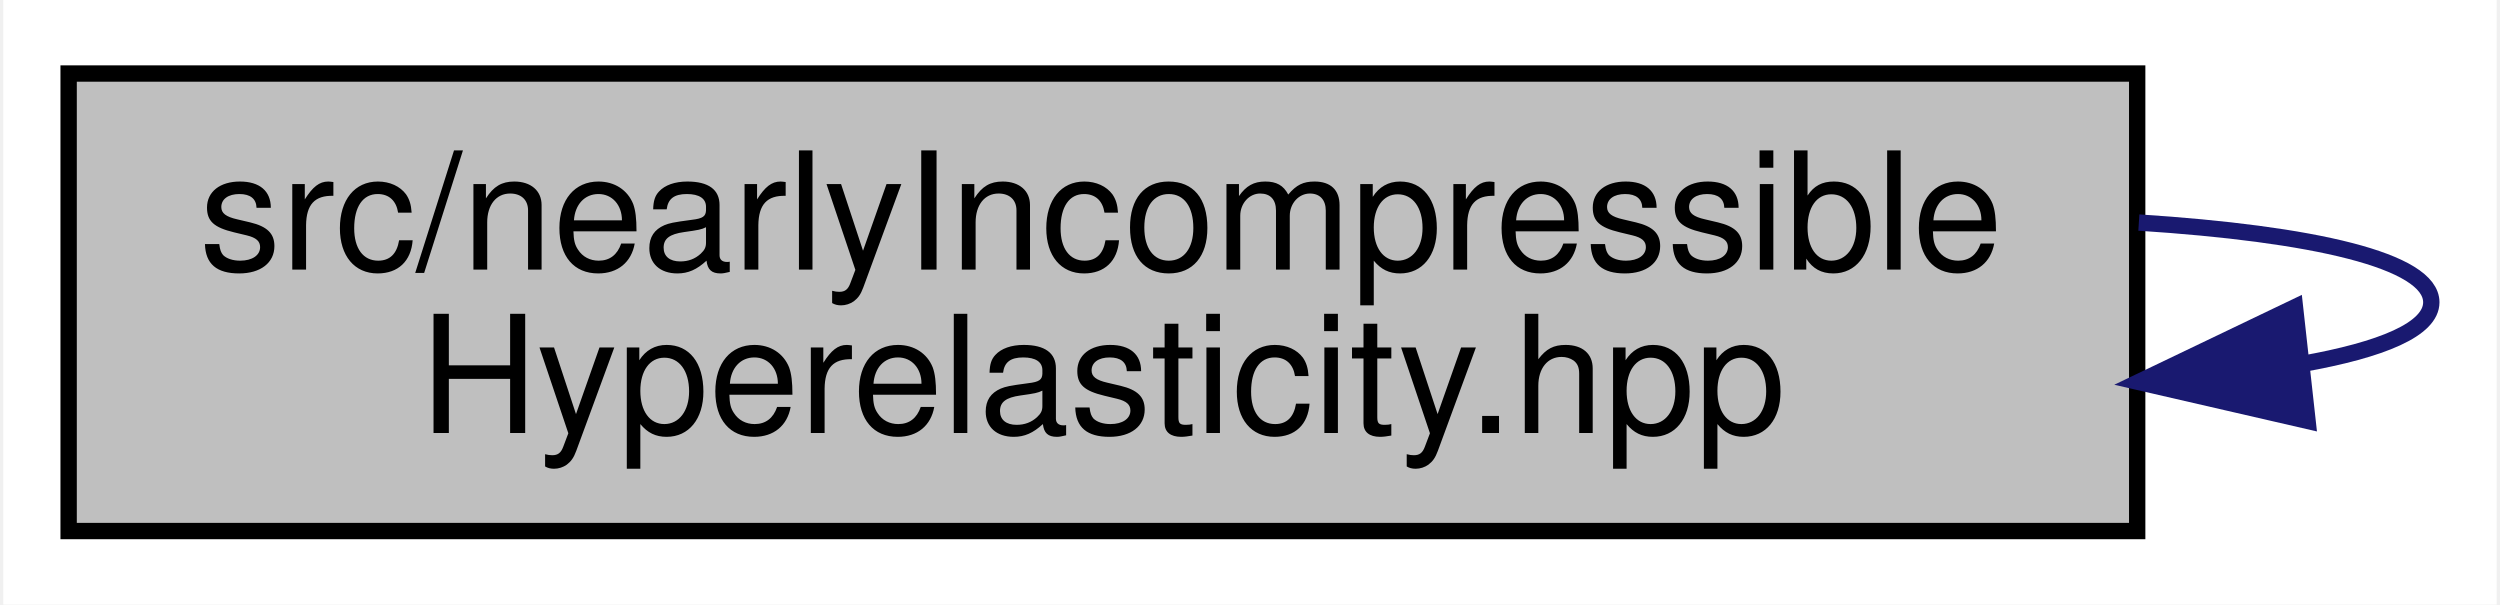
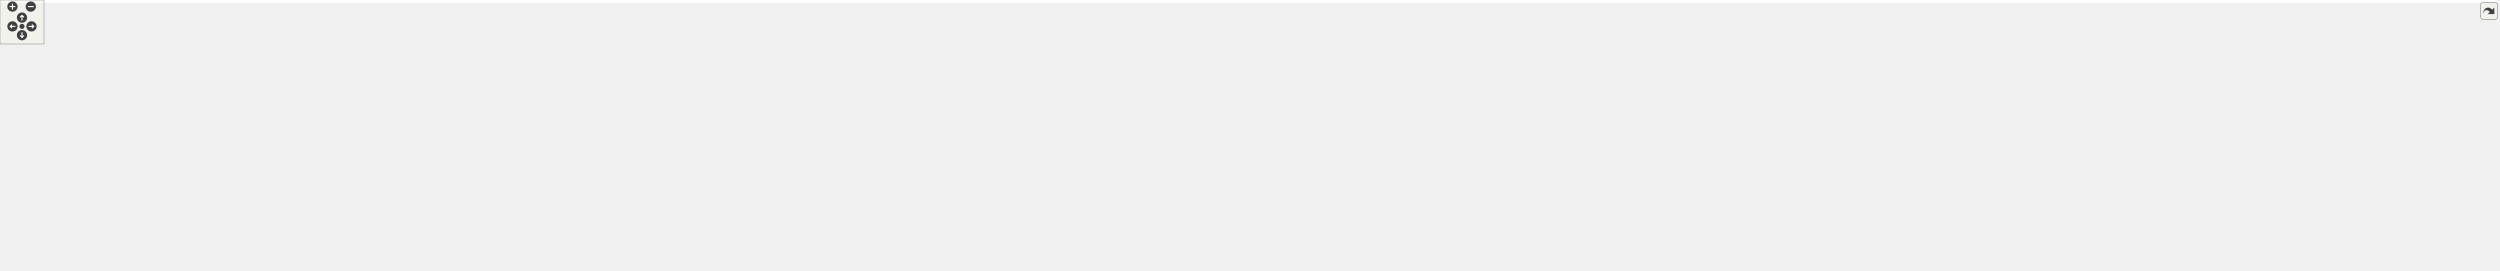
- <svg xmlns="http://www.w3.org/2000/svg" width="153pt" height="37pt" viewBox="0.00 0.00 152.60 37.00">
-   <g id="graph0" class="graph" transform="scale(1 1) rotate(0) translate(4 33)">
-     <polygon fill="#ffffff" stroke="transparent" points="-4,4 -4,-33 148.596,-33 148.596,4 -4,4" />
-     <g id="node1" class="node">
-       <polygon fill="#bfbfbf" stroke="#000000" points="0,-.5 0,-28.5 126.596,-28.5 126.596,-.5 0,-.5" />
-       <text text-anchor="start" x="8" y="-16.5" font-family="Helvetica,sans-Serif" font-size="10.00" fill="#000000">src/nearlyIncompressible</text>
-       <text text-anchor="middle" x="63.298" y="-6.5" font-family="Helvetica,sans-Serif" font-size="10.00" fill="#000000">Hyperelasticity.hpp</text>
-     </g>
-     <g id="edge1" class="edge">
-       <path fill="none" stroke="#191970" d="M126.698,-19.38C137.288,-18.697 144.596,-17.07 144.596,-14.5 144.596,-12.853 141.597,-11.594 136.657,-10.722" />
-       <polygon fill="#191970" stroke="#191970" points="137.023,-7.241 126.698,-9.62 136.253,-14.199 137.023,-7.241" />
+ <svg xmlns="http://www.w3.org/2000/svg" xmlns:xlink="http://www.w3.org/1999/xlink" id="main" version="1.1" xml:space="preserve">
+   <style type="text/css">
+ .edge:hover path { stroke: red; }
+ .edge:hover polygon { stroke: red; fill: red; }
+ </style>
+   <defs>
+     <circle id="rim" cx="0" cy="0" r="7" />
+     <circle id="rim2" cx="0" cy="0" r="3.5" />
+     <g id="zoomPlus">
+       <use xlink:href="#rim" fill="#404040">
+         <set attributeName="fill" to="#808080" begin="zoomplus.mouseover" end="zoomplus.mouseout" />
+       </use>
+       <path d="M-4,0h8M0,-4v8" fill="none" stroke="white" stroke-width="1.5" pointer-events="none" />
+     </g>
+     <g id="zoomMin">
+       <use xlink:href="#rim" fill="#404040">
+         <set attributeName="fill" to="#808080" begin="zoomminus.mouseover" end="zoomminus.mouseout" />
+       </use>
+       <path d="M-4,0h8" fill="none" stroke="white" stroke-width="1.5" pointer-events="none" />
+     </g>
+     <g id="dirArrow">
+       <path fill="none" stroke="white" stroke-width="1.5" d="M0,-3.0v7 M-2.5,-0.5L0,-3.0L2.5,-0.5" />
+     </g>
+     <g id="resetDef">
+       <use xlink:href="#rim2" fill="#404040">
+         <set attributeName="fill" to="#808080" begin="reset.mouseover" end="reset.mouseout" />
+       </use>
+     </g>
+   </defs>
+   <svg id="graph" class="graph">
+     <g id="viewport">
+       <polygon fill="#ffffff" stroke="transparent" points="-4,4 -4,-308 3405.194,-308 3405.194,4 -4,4" />
+       <g id="node1" class="node">
+         <polygon fill="#bfbfbf" stroke="#000000" points="1631.434,-275.5 1631.434,-303.5 1758.029,-303.5 1758.029,-275.5 1631.434,-275.5" />
+         <text text-anchor="start" x="1639.434" y="-291.5" font-family="Helvetica,sans-Serif" font-size="10.00" fill="#000000">src/nearlyIncompressible</text>
+         <text text-anchor="middle" x="1694.731" y="-281.5" font-family="Helvetica,sans-Serif" font-size="10.00" fill="#000000">Hyperelasticity.hpp</text>
+       </g>
+       <g id="node2" class="node">
+         <g id="a_node2">
+           <a xlink:href="../../d2/d34/hyperelasticity_8hpp.html" target="_top" xlink:title="hyperelasticity.hpp">
+             <polygon fill="#ffffff" stroke="#000000" points="1645.689,-220.5 1645.689,-238.5 1743.774,-238.5 1743.774,-220.5 1645.689,-220.5" />
+             <text text-anchor="middle" x="1694.731" y="-226.5" font-family="Helvetica,sans-Serif" font-size="10.00" fill="#000000">hyperelasticity.hpp</text>
+           </a>
+         </g>
+       </g>
+       <g id="edge1" class="edge">
+         <path fill="none" stroke="#191970" d="M1694.731,-275.281C1694.731,-267.378 1694.731,-257.432 1694.731,-248.831" />
+         <polygon fill="#191970" stroke="#191970" points="1698.232,-248.584 1694.731,-238.584 1691.232,-248.584 1698.232,-248.584" />
+       </g>
+       <g id="node3" class="node">
+         <g id="a_node3">
+           <a xlink:href="../../d2/d8b/_finite___element___problem_8hpp.html" target="_top" xlink:title="Finite_Element_Problem.hpp">
+             <polygon fill="#ffffff" stroke="#000000" points="1622.252,-165.5 1622.252,-183.5 1767.211,-183.5 1767.211,-165.5 1622.252,-165.5" />
+             <text text-anchor="middle" x="1694.731" y="-171.5" font-family="Helvetica,sans-Serif" font-size="10.00" fill="#000000">Finite_Element_Problem.hpp</text>
+           </a>
+         </g>
+       </g>
+       <g id="edge2" class="edge">
+         <path fill="none" stroke="#191970" d="M1694.731,-220.418C1694.731,-213.216 1694.731,-202.896 1694.731,-193.863" />
+         <polygon fill="#191970" stroke="#191970" points="1698.232,-193.779 1694.731,-183.78 1691.232,-193.78 1698.232,-193.779" />
+       </g>
+       <g id="node4" class="node">
+         <g id="a_node4">
+           <a xlink:href="../../d0/d02/meshpp_8hpp.html" target="_top" xlink:title="meshpp.hpp">
+             <polygon fill="#ffffff" stroke="#000000" points="1659.212,-55.5 1659.212,-73.5 1730.251,-73.5 1730.251,-55.5 1659.212,-55.5" />
+             <text text-anchor="middle" x="1694.731" y="-61.5" font-family="Helvetica,sans-Serif" font-size="10.00" fill="#000000">meshpp.hpp</text>
+           </a>
+         </g>
+       </g>
+       <g id="edge3" class="edge">
+         <path fill="none" stroke="#191970" d="M1688.955,-165.164C1683.804,-156.252 1676.643,-142.256 1673.731,-129 1670.188,-112.868 1676.83,-95.053 1683.561,-82.24" />
+         <polygon fill="#191970" stroke="#191970" points="1686.619,-83.945 1688.558,-73.529 1680.546,-80.462 1686.619,-83.945" />
+       </g>
+       <g id="node36" class="node">
+         <g id="a_node36">
+           <a xlink:href="../../d0/d41/_base_class_f_e_m_8hpp.html" target="_top" xlink:title="BaseClassFEM.hpp">
+             <polygon fill="#ffffff" stroke="#000000" points="1682.547,-110.5 1682.547,-128.5 1786.916,-128.5 1786.916,-110.5 1682.547,-110.5" />
+             <text text-anchor="middle" x="1734.731" y="-116.5" font-family="Helvetica,sans-Serif" font-size="10.00" fill="#000000">BaseClassFEM.hpp</text>
+           </a>
+         </g>
+       </g>
+       <g id="edge36" class="edge">
+         <path fill="none" stroke="#191970" d="M1701.337,-165.418C1706.919,-157.742 1715.079,-146.522 1721.936,-137.095" />
+         <polygon fill="#191970" stroke="#191970" points="1724.932,-138.925 1727.983,-128.78 1719.27,-134.808 1724.932,-138.925" />
+       </g>
+       <g id="node5" class="node">
+         <polygon fill="#ffffff" stroke="#bfbfbf" points="0,-.5 0,-18.5 45.463,-18.5 45.463,-.5 0,-.5" />
+         <text text-anchor="middle" x="22.731" y="-6.5" font-family="Helvetica,sans-Serif" font-size="10.00" fill="#000000">stdio.h</text>
+       </g>
+       <g id="edge4" class="edge">
+         <path fill="none" stroke="#191970" d="M1658.858,-64.066C1437.504,-61.314 260.389,-45.6 55.681,-18.542" />
+         <polygon fill="#191970" stroke="#191970" points="56.038,-15.058 45.638,-17.079 55.029,-21.984 56.038,-15.058" />
+       </g>
+       <g id="node6" class="node">
+         <polygon fill="#ffffff" stroke="#bfbfbf" points="63.559,-.5 63.559,-18.5 117.904,-18.5 117.904,-.5 63.559,-.5" />
+         <text text-anchor="middle" x="90.731" y="-6.5" font-family="Helvetica,sans-Serif" font-size="10.00" fill="#000000">iostream</text>
+       </g>
+       <g id="edge5" class="edge">
+         <path fill="none" stroke="#191970" d="M1659.062,-63.94C1444.205,-60.504 325.265,-41.716 128.014,-18.527" />
+         <polygon fill="#191970" stroke="#191970" points="128.44,-15.053 118.074,-17.242 127.543,-21.995 128.44,-15.053" />
+       </g>
+       <g id="node7" class="node">
+         <polygon fill="#ffffff" stroke="#bfbfbf" points="136.34,-.5 136.34,-18.5 185.123,-18.5 185.123,-.5 136.34,-.5" />
+         <text text-anchor="middle" x="160.731" y="-6.5" font-family="Helvetica,sans-Serif" font-size="10.00" fill="#000000">istream</text>
+       </g>
+       <g id="edge6" class="edge">
+         <path fill="none" stroke="#191970" d="M1659.186,-63.955C1450.185,-60.679 384.267,-42.993 195.441,-18.753" />
+         <polygon fill="#191970" stroke="#191970" points="195.841,-15.274 185.448,-17.334 194.857,-22.205 195.841,-15.274" />
+       </g>
+       <g id="node8" class="node">
+         <polygon fill="#ffffff" stroke="#bfbfbf" points="203.061,-.5 203.061,-18.5 252.401,-18.5 252.401,-.5 203.061,-.5" />
+         <text text-anchor="middle" x="227.731" y="-6.5" font-family="Helvetica,sans-Serif" font-size="10.00" fill="#000000">fstream</text>
+       </g>
+       <g id="edge7" class="edge">
+         <path fill="none" stroke="#191970" d="M1659.102,-63.899C1455.683,-60.401 444.187,-42.058 262.529,-18.764" />
+         <polygon fill="#191970" stroke="#191970" points="262.842,-15.273 252.449,-17.33 261.856,-22.203 262.842,-15.273" />
+       </g>
+       <g id="node9" class="node">
+         <polygon fill="#ffffff" stroke="#bfbfbf" points="270.116,-.5 270.116,-18.5 313.347,-18.5 313.347,-.5 270.116,-.5" />
+         <text text-anchor="middle" x="291.731" y="-6.5" font-family="Helvetica,sans-Serif" font-size="10.00" fill="#000000">vector</text>
+       </g>
+       <g id="edge8" class="edge">
+         <path fill="none" stroke="#191970" d="M1658.974,-63.899C1460.526,-60.489 497.482,-42.917 323.398,-18.688" />
+         <polygon fill="#191970" stroke="#191970" points="323.933,-15.229 313.515,-17.157 322.862,-22.146 323.933,-15.229" />
+       </g>
+       <g id="node10" class="node">
+         <polygon fill="#ffffff" stroke="#bfbfbf" points="331.222,-.5 331.222,-18.5 382.241,-18.5 382.241,-.5 331.222,-.5" />
+         <text text-anchor="middle" x="356.731" y="-6.5" font-family="Helvetica,sans-Serif" font-size="10.00" fill="#000000">iomanip</text>
+       </g>
+       <g id="edge9" class="edge">
+         <path fill="none" stroke="#191970" d="M1659.045,-64.363C1478.76,-63.503 666.354,-57.596 392.488,-18.687" />
+         <polygon fill="#191970" stroke="#191970" points="392.986,-15.223 382.583,-17.229 391.967,-22.148 392.986,-15.223" />
+       </g>
+       <g id="node11" class="node">
+         <polygon fill="#ffffff" stroke="#bfbfbf" points="400.271,-.5 400.271,-18.5 505.192,-18.5 505.192,-.5 400.271,-.5" />
+         <text text-anchor="middle" x="452.731" y="-6.5" font-family="Helvetica,sans-Serif" font-size="10.00" fill="#000000">Epetra_MpiComm.h</text>
+       </g>
+       <g id="edge10" class="edge">
+         <path fill="none" stroke="#191970" d="M1659.1,-63.686C1489.767,-59.731 764.597,-41.827 515.343,-19.027" />
+         <polygon fill="#191970" stroke="#191970" points="515.539,-15.53 505.255,-18.076 514.882,-22.499 515.539,-15.53" />
+       </g>
+       <g id="node12" class="node">
+         <polygon fill="#ffffff" stroke="#bfbfbf" points="522.988,-.5 522.988,-18.5 638.475,-18.5 638.475,-.5 522.988,-.5" />
+         <text text-anchor="middle" x="580.731" y="-6.5" font-family="Helvetica,sans-Serif" font-size="10.00" fill="#000000">Epetra_FECrsGraph.h</text>
+       </g>
+       <g id="edge11" class="edge">
+         <path fill="none" stroke="#191970" d="M1658.94,-64.207C1526.438,-62.857 1051.117,-55.657 648.88,-19.012" />
+         <polygon fill="#191970" stroke="#191970" points="649.074,-15.515 638.795,-18.086 648.433,-22.486 649.074,-15.515" />
+       </g>
+       <g id="node13" class="node">
+         <polygon fill="#ffffff" stroke="#bfbfbf" points="656.273,-.5 656.273,-18.5 771.189,-18.5 771.189,-.5 656.273,-.5" />
+         <text text-anchor="middle" x="713.731" y="-6.5" font-family="Helvetica,sans-Serif" font-size="10.00" fill="#000000">Epetra_FECrsMatrix.h</text>
+       </g>
+       <g id="edge12" class="edge">
+         <path fill="none" stroke="#191970" d="M1658.891,-63.919C1537.237,-61.694 1128.776,-52.148 781.29,-19.067" />
+         <polygon fill="#191970" stroke="#191970" points="781.575,-15.579 771.286,-18.107 780.906,-22.547 781.575,-15.579" />
+       </g>
+       <g id="node14" class="node">
+         <polygon fill="#ffffff" stroke="#bfbfbf" points="788.756,-.5 788.756,-18.5 888.707,-18.5 888.707,-.5 788.756,-.5" />
+         <text text-anchor="middle" x="838.731" y="-6.5" font-family="Helvetica,sans-Serif" font-size="10.00" fill="#000000">Epetra_FEVector.h</text>
+       </g>
+       <g id="edge13" class="edge">
+         <path fill="none" stroke="#191970" d="M1658.877,-63.764C1547.652,-61.202 1198.478,-51.075 899.078,-19.037" />
+         <polygon fill="#191970" stroke="#191970" points="899.214,-15.531 888.896,-17.936 898.462,-22.491 899.214,-15.531" />
+       </g>
+       <g id="node15" class="node">
+         <polygon fill="#ffffff" stroke="#bfbfbf" points="907.145,-.5 907.145,-18.5 994.317,-18.5 994.317,-.5 907.145,-.5" />
+         <text text-anchor="middle" x="950.731" y="-6.5" font-family="Helvetica,sans-Serif" font-size="10.00" fill="#000000">Epetra_Vector.h</text>
+       </g>
+       <g id="edge14" class="edge">
+         <path fill="none" stroke="#191970" d="M1658.999,-63.554C1557.953,-60.58 1261.405,-49.794 1004.616,-18.962" />
+         <polygon fill="#191970" stroke="#191970" points="1004.695,-15.446 994.346,-17.716 1003.851,-22.395 1004.695,-15.446" />
+       </g>
+       <g id="node16" class="node">
+         <polygon fill="#ffffff" stroke="#bfbfbf" points="1012.323,-.5 1012.323,-18.5 1091.14,-18.5 1091.14,-.5 1012.323,-.5" />
+         <text text-anchor="middle" x="1051.731" y="-6.5" font-family="Helvetica,sans-Serif" font-size="10.00" fill="#000000">Epetra_Map.h</text>
+       </g>
+       <g id="edge15" class="edge">
+         <path fill="none" stroke="#191970" d="M1659.03,-63.253C1567.763,-59.749 1318.371,-48.192 1101.211,-19.059" />
+         <polygon fill="#191970" stroke="#191970" points="1101.601,-15.58 1091.222,-17.703 1100.66,-22.516 1101.601,-15.58" />
+       </g>
+       <g id="node17" class="node">
+         <polygon fill="#ffffff" stroke="#bfbfbf" points="1109.202,-.5 1109.202,-18.5 1250.261,-18.5 1250.261,-.5 1109.202,-.5" />
+         <text text-anchor="middle" x="1179.731" y="-6.5" font-family="Helvetica,sans-Serif" font-size="10.00" fill="#000000">Epetra_SerialDenseMatrix.h</text>
+       </g>
+       <g id="edge16" class="edge">
+         <path fill="none" stroke="#191970" d="M1659.106,-60.973C1586.293,-53.724 1414.918,-36.452 1260.505,-19.186" />
+         <polygon fill="#191970" stroke="#191970" points="1260.688,-15.685 1250.36,-18.049 1259.908,-22.641 1260.688,-15.685" />
+       </g>
+       <g id="node18" class="node">
+         <polygon fill="#ffffff" stroke="#bfbfbf" points="1267.909,-.5 1267.909,-18.5 1409.554,-18.5 1409.554,-.5 1267.909,-.5" />
+         <text text-anchor="middle" x="1338.731" y="-6.5" font-family="Helvetica,sans-Serif" font-size="10.00" fill="#000000">Epetra_SerialDenseVector.h</text>
+       </g>
+       <g id="edge17" class="edge">
+         <path fill="none" stroke="#191970" d="M1658.967,-58.975C1600.279,-49.908 1482.56,-31.721 1407.363,-20.103" />
+         <polygon fill="#191970" stroke="#191970" points="1407.462,-16.577 1397.045,-18.509 1406.393,-23.495 1407.462,-16.577" />
+       </g>
+       <g id="node19" class="node">
+         <polygon fill="#ffffff" stroke="#bfbfbf" points="1427.35,-.5 1427.35,-18.5 1580.113,-18.5 1580.113,-.5 1427.35,-.5" />
+         <text text-anchor="middle" x="1503.731" y="-6.5" font-family="Helvetica,sans-Serif" font-size="10.00" fill="#000000">Epetra_IntSerialDenseVector.h</text>
+       </g>
+       <g id="edge18" class="edge">
+         <path fill="none" stroke="#191970" d="M1663.192,-55.418C1630.886,-46.115 1580.507,-31.608 1545.037,-21.394" />
+         <polygon fill="#191970" stroke="#191970" points="1545.579,-17.908 1535.001,-18.504 1543.642,-24.635 1545.579,-17.908" />
+       </g>
+       <g id="node20" class="node">
+         <polygon fill="#ffffff" stroke="#bfbfbf" points="1597.879,-.5 1597.879,-18.5 1685.583,-18.5 1685.583,-.5 1597.879,-.5" />
+         <text text-anchor="middle" x="1641.731" y="-6.5" font-family="Helvetica,sans-Serif" font-size="10.00" fill="#000000">Epetra_Import.h</text>
+       </g>
+       <g id="edge19" class="edge">
+         <path fill="none" stroke="#191970" d="M1685.98,-55.418C1678.354,-47.504 1667.099,-35.824 1657.848,-26.225" />
+         <polygon fill="#191970" stroke="#191970" points="1660.133,-23.552 1650.674,-18.779 1655.092,-28.409 1660.133,-23.552" />
+       </g>
+       <g id="node21" class="node">
+         <polygon fill="#ffffff" stroke="#bfbfbf" points="1703.599,-.5 1703.599,-18.5 1791.864,-18.5 1791.864,-.5 1703.599,-.5" />
+         <text text-anchor="middle" x="1747.731" y="-6.5" font-family="Helvetica,sans-Serif" font-size="10.00" fill="#000000">Epetra_Export.h</text>
+       </g>
+       <g id="edge20" class="edge">
+         <path fill="none" stroke="#191970" d="M1703.483,-55.418C1711.109,-47.504 1722.364,-35.824 1731.614,-26.225" />
+         <polygon fill="#191970" stroke="#191970" points="1734.371,-28.409 1738.789,-18.779 1729.33,-23.552 1734.371,-28.409" />
+       </g>
+       <g id="node22" class="node">
+         <polygon fill="#ffffff" stroke="#bfbfbf" points="1810.122,-.5 1810.122,-18.5 1891.341,-18.5 1891.341,-.5 1810.122,-.5" />
+         <text text-anchor="middle" x="1850.731" y="-6.5" font-family="Helvetica,sans-Serif" font-size="10.00" fill="#000000">Epetra_Time.h</text>
+       </g>
+       <g id="edge21" class="edge">
+         <path fill="none" stroke="#191970" d="M1720.492,-55.418C1746.425,-46.275 1786.617,-32.105 1815.492,-21.924" />
+         <polygon fill="#191970" stroke="#191970" points="1816.925,-25.13 1825.192,-18.504 1814.597,-18.529 1816.925,-25.13" />
+       </g>
+       <g id="node23" class="node">
+         <polygon fill="#ffffff" stroke="#bfbfbf" points="1909.027,-.5 1909.027,-18.5 2058.436,-18.5 2058.436,-.5 1909.027,-.5" />
+         <text text-anchor="middle" x="1983.731" y="-6.5" font-family="Helvetica,sans-Serif" font-size="10.00" fill="#000000">ml_MultiLevelPreconditioner.h</text>
+       </g>
+       <g id="edge22" class="edge">
+         <path fill="none" stroke="#191970" d="M1730.458,-57.701C1779.395,-48.388 1867.839,-31.556 1926.18,-20.453" />
+         <polygon fill="#191970" stroke="#191970" points="1927.179,-23.826 1936.348,-18.518 1925.87,-16.949 1927.179,-23.826" />
+       </g>
+       <g id="node24" class="node">
+         <polygon fill="#ffffff" stroke="#bfbfbf" points="2076.655,-.5 2076.655,-18.5 2168.808,-18.5 2168.808,-.5 2076.655,-.5" />
+         <text text-anchor="middle" x="2122.731" y="-6.5" font-family="Helvetica,sans-Serif" font-size="10.00" fill="#000000">ml_epetra_utils.h</text>
+       </g>
+       <g id="edge23" class="edge">
+         <path fill="none" stroke="#191970" d="M1730.297,-60.757C1795.043,-53.813 1936.702,-38.029 2066.431,-19.132" />
+         <polygon fill="#191970" stroke="#191970" points="2067.158,-22.563 2076.545,-17.649 2066.143,-15.637 2067.158,-22.563" />
+       </g>
+       <g id="node25" class="node">
+         <polygon fill="#ffffff" stroke="#bfbfbf" points="2186.66,-.5 2186.66,-18.5 2258.803,-18.5 2258.803,-.5 2186.66,-.5" />
+         <text text-anchor="middle" x="2222.731" y="-6.5" font-family="Helvetica,sans-Serif" font-size="10.00" fill="#000000">ml_include.h</text>
+       </g>
+       <g id="edge24" class="edge">
+         <path fill="none" stroke="#191970" d="M1730.351,-62.541C1809.048,-57.912 2003.8,-44.818 2176.42,-19.047" />
+         <polygon fill="#191970" stroke="#191970" points="2177.082,-22.486 2186.447,-17.531 2176.036,-15.565 2177.082,-22.486" />
+       </g>
+       <g id="node26" class="node">
+         <polygon fill="#ffffff" stroke="#bfbfbf" points="2277.153,-.5 2277.153,-18.5 2414.31,-18.5 2414.31,-.5 2277.153,-.5" />
+         <text text-anchor="middle" x="2345.731" y="-6.5" font-family="Helvetica,sans-Serif" font-size="10.00" fill="#000000">EpetraExt_RowMatrixOut.h</text>
+       </g>
+       <g id="edge25" class="edge">
+         <path fill="none" stroke="#191970" d="M1730.317,-62.196C1818.981,-56.343 2057.084,-39.941 2266.877,-19.047" />
+         <polygon fill="#191970" stroke="#191970" points="2267.244,-22.528 2276.845,-18.049 2266.546,-15.563 2267.244,-22.528" />
+       </g>
+       <g id="node27" class="node">
+         <polygon fill="#ffffff" stroke="#bfbfbf" points="2432.032,-.5 2432.032,-18.5 2571.431,-18.5 2571.431,-.5 2432.032,-.5" />
+         <text text-anchor="middle" x="2501.731" y="-6.5" font-family="Helvetica,sans-Serif" font-size="10.00" fill="#000000">EpetraExt_MultiVectorOut.h</text>
+       </g>
+       <g id="edge26" class="edge">
+         <path fill="none" stroke="#191970" d="M1730.441,-63.017C1835.06,-58.514 2150.103,-43.825 2421.954,-19.118" />
+         <polygon fill="#191970" stroke="#191970" points="2422.373,-22.595 2432.012,-18.198 2421.735,-15.624 2422.373,-22.595" />
+       </g>
+       <g id="node28" class="node">
+         <polygon fill="#ffffff" stroke="#bfbfbf" points="2589.478,-.5 2589.478,-18.5 2699.985,-18.5 2699.985,-.5 2589.478,-.5" />
+         <text text-anchor="middle" x="2644.731" y="-6.5" font-family="Helvetica,sans-Serif" font-size="10.00" fill="#000000">EpetraExt_VectorIn.h</text>
+       </g>
+       <g id="edge27" class="edge">
+         <path fill="none" stroke="#191970" d="M1730.274,-63.9C1849.024,-61.636 2243.023,-52.04 2578.851,-19.097" />
+         <polygon fill="#191970" stroke="#191970" points="2579.662,-22.534 2589.269,-18.066 2578.973,-15.568 2579.662,-22.534" />
+       </g>
+       <g id="node29" class="node">
+         <polygon fill="#ffffff" stroke="#bfbfbf" points="2717.921,-.5 2717.921,-18.5 2849.541,-18.5 2849.541,-.5 2717.921,-.5" />
+         <text text-anchor="middle" x="2783.731" y="-6.5" font-family="Helvetica,sans-Serif" font-size="10.00" fill="#000000">EpetraExt_MultiVectorIn.h</text>
+       </g>
+       <g id="edge28" class="edge">
+         <path fill="none" stroke="#191970" d="M1730.273,-63.949C1859.743,-61.721 2318.482,-51.907 2707.861,-19" />
+         <polygon fill="#191970" stroke="#191970" points="2708.247,-22.48 2717.914,-18.144 2707.653,-15.505 2708.247,-22.48" />
+       </g>
+       <g id="node30" class="node">
+         <polygon fill="#ffffff" stroke="#bfbfbf" points="2867.684,-.5 2867.684,-18.5 2965.779,-18.5 2965.779,-.5 2867.684,-.5" />
+         <text text-anchor="middle" x="2916.731" y="-6.5" font-family="Helvetica,sans-Serif" font-size="10.00" fill="#000000">Teuchos_RCP.hpp</text>
+       </g>
+       <g id="edge29" class="edge">
+         <path fill="none" stroke="#191970" d="M1730.417,-63.699C1898.289,-59.842 2611.147,-42.441 2857.118,-19.014" />
+         <polygon fill="#191970" stroke="#191970" points="2857.816,-22.462 2867.425,-18 2857.131,-15.496 2857.816,-22.462" />
+       </g>
+       <g id="node31" class="node">
+         <polygon fill="#ffffff" stroke="#bfbfbf" points="2983.5,-.5 2983.5,-18.5 3043.963,-18.5 3043.963,-.5 2983.5,-.5" />
+         <text text-anchor="middle" x="3013.731" y="-6.5" font-family="Helvetica,sans-Serif" font-size="10.00" fill="#000000">Amesos.h</text>
+       </g>
+       <g id="edge30" class="edge">
+         <path fill="none" stroke="#191970" d="M1730.364,-64.213C1908.477,-62.628 2704.024,-53.775 2973.073,-18.92" />
+         <polygon fill="#191970" stroke="#191970" points="2973.742,-22.361 2983.188,-17.562 2972.811,-15.424 2973.742,-22.361" />
+       </g>
+       <g id="node32" class="node">
+         <polygon fill="#ffffff" stroke="#bfbfbf" points="3062.278,-.5 3062.278,-18.5 3127.185,-18.5 3127.185,-.5 3062.278,-.5" />
+         <text text-anchor="middle" x="3094.731" y="-6.5" font-family="Helvetica,sans-Serif" font-size="10.00" fill="#000000">AztecOO.h</text>
+       </g>
+       <g id="edge31" class="edge">
+         <path fill="none" stroke="#191970" d="M1730.342,-64.218C1915.013,-62.618 2765.74,-53.536 3051.883,-18.808" />
+         <polygon fill="#191970" stroke="#191970" points="3052.335,-22.279 3061.822,-17.562 3051.464,-15.333 3052.335,-22.279" />
+       </g>
+       <g id="node33" class="node">
+         <polygon fill="#ffffff" stroke="#bfbfbf" points="3145.424,-.5 3145.424,-18.5 3262.039,-18.5 3262.039,-.5 3145.424,-.5" />
+         <text text-anchor="middle" x="3203.731" y="-6.5" font-family="Helvetica,sans-Serif" font-size="10.00" fill="#000000">Amesos_BaseSolver.h</text>
+       </g>
+       <g id="edge32" class="edge">
+         <path fill="none" stroke="#191970" d="M1730.542,-63.891C1922.277,-60.552 2829.784,-43.741 3135.006,-18.936" />
+         <polygon fill="#191970" stroke="#191970" points="3135.497,-22.407 3145.171,-18.087 3134.915,-15.431 3135.497,-22.407" />
+       </g>
+       <g id="node34" class="node">
+         <polygon fill="#ffffff" stroke="#bfbfbf" points="3279.616,-.5 3279.616,-18.5 3327.847,-18.5 3327.847,-.5 3279.616,-.5" />
+         <text text-anchor="middle" x="3303.731" y="-6.5" font-family="Helvetica,sans-Serif" font-size="10.00" fill="#000000">metis.h</text>
+       </g>
+       <g id="edge33" class="edge">
+         <path fill="none" stroke="#191970" d="M1730.259,-64.01C1945.52,-60.97 3072.263,-44.045 3269.448,-18.66" />
+         <polygon fill="#191970" stroke="#191970" points="3269.968,-22.122 3279.377,-17.251 3268.984,-15.191 3269.968,-22.122" />
+       </g>
+       <g id="node35" class="node">
+         <g id="a_node35">
+           <a xlink:href="../../d4/dbc/fepp_8hpp.html" target="_top" xlink:title="fepp.hpp">
+             <polygon fill="#ffffff" stroke="#000000" points="3346.269,-.5 3346.269,-18.5 3401.194,-18.5 3401.194,-.5 3346.269,-.5" />
+             <text text-anchor="middle" x="3373.731" y="-6.5" font-family="Helvetica,sans-Serif" font-size="10.00" fill="#000000">fepp.hpp</text>
+           </a>
+         </g>
+       </g>
+       <g id="edge34" class="edge">
+         <path fill="none" stroke="#191970" d="M1730.498,-63.955C1955.004,-60.581 3164.376,-41.94 3327.731,-19 3330.502,-18.611 3333.364,-18.092 3336.253,-17.497" />
+         <polygon fill="#191970" stroke="#191970" points="3337.11,-20.891 3346.082,-15.256 3335.554,-14.066 3337.11,-20.891" />
+       </g>
+       <g id="edge35" class="edge">
+         <path fill="none" stroke="#191970" d="M3348.916,-18.504C3347.846,-18.686 3346.782,-18.852 3345.731,-19 3183.558,-41.774 1990.452,-60.311 1740.523,-63.879" />
+         <polygon fill="#191970" stroke="#191970" points="1740.292,-60.382 1730.343,-64.024 1740.391,-67.381 1740.292,-60.382" />
+       </g>
+       <g id="edge37" class="edge">
+         <path fill="none" stroke="#191970" d="M1728.126,-110.418C1722.543,-102.742 1714.384,-91.522 1707.527,-82.094" />
+         <polygon fill="#191970" stroke="#191970" points="1710.193,-79.808 1701.48,-73.779 1704.531,-83.925 1710.193,-79.808" />
+       </g>
+     </g>
+   </svg>
+   <g id="navigator" transform="translate(0 0)" fill="#404254">
+     <rect fill="#f2f5e9" fill-opacity="0.5" stroke="#606060" stroke-width=".5" x="0" y="0" width="60" height="60" />
+     <use id="zoomplus" xlink:href="#zoomPlus" x="17" y="9" />
+     <use id="zoomminus" xlink:href="#zoomMin" x="42" y="9" />
+     <use id="reset" xlink:href="#resetDef" x="30" y="36" />
+     <g id="arrowUp" xlink:href="#dirArrow" transform="translate(30 24)">
+       <use xlink:href="#rim" fill="#404040">
+         <set attributeName="fill" to="#808080" begin="arrowUp.mouseover" end="arrowUp.mouseout" />
+       </use>
+       <path fill="none" stroke="white" stroke-width="1.5" d="M0,-3.0v7 M-2.5,-0.5L0,-3.0L2.5,-0.5" />
+     </g>
+     <g id="arrowRight" xlink:href="#dirArrow" transform="rotate(90) translate(36 -43)">
+       <use xlink:href="#rim" fill="#404040">
+         <set attributeName="fill" to="#808080" begin="arrowRight.mouseover" end="arrowRight.mouseout" />
+       </use>
+       <path fill="none" stroke="white" stroke-width="1.5" d="M0,-3.0v7 M-2.5,-0.5L0,-3.0L2.5,-0.5" />
+     </g>
+     <g id="arrowDown" xlink:href="#dirArrow" transform="rotate(180) translate(-30 -48)">
+       <use xlink:href="#rim" fill="#404040">
+         <set attributeName="fill" to="#808080" begin="arrowDown.mouseover" end="arrowDown.mouseout" />
+       </use>
+       <path fill="none" stroke="white" stroke-width="1.5" d="M0,-3.0v7 M-2.5,-0.5L0,-3.0L2.5,-0.5" />
+     </g>
+     <g id="arrowLeft" xlink:href="#dirArrow" transform="rotate(270) translate(-36 17)">
+       <use xlink:href="#rim" fill="#404040">
+         <set attributeName="fill" to="#808080" begin="arrowLeft.mouseover" end="arrowLeft.mouseout" />
+       </use>
+       <path fill="none" stroke="white" stroke-width="1.5" d="M0,-3.0v7 M-2.5,-0.5L0,-3.0L2.5,-0.5" />
    </g>
  </g>
+   <svg viewBox="0 0 15 15" width="100%" height="30px" preserveAspectRatio="xMaxYMin meet">
+     <g id="arrow_out" transform="scale(0.3 0.3)">
+       <a xlink:href="nearly_incompressible_hyperelasticity_8hpp__incl_org.svg" target="_base">
+         <rect id="button" ry="5" rx="5" y="6" x="6" height="38" width="38" fill="#f2f5e9" fill-opacity="0.5" stroke="#606060" stroke-width="1.0" />
+         <path id="arrow" d="M 11.5,31.437 C 11.94,20.098 22.043,11.323 32.159,21.979 L 37.069,17.246 C 37.069,17.246 37.088,32 37.088,32 L 22.16,31.978 C 22.16,31.978 26.998,27.14 26.998,27.14 C 18.529,18.264 13.292,25.23 11.5,31.437 z" style="fill:#404040;" />
+       </a>
+     </g>
+   </svg>
</svg>
